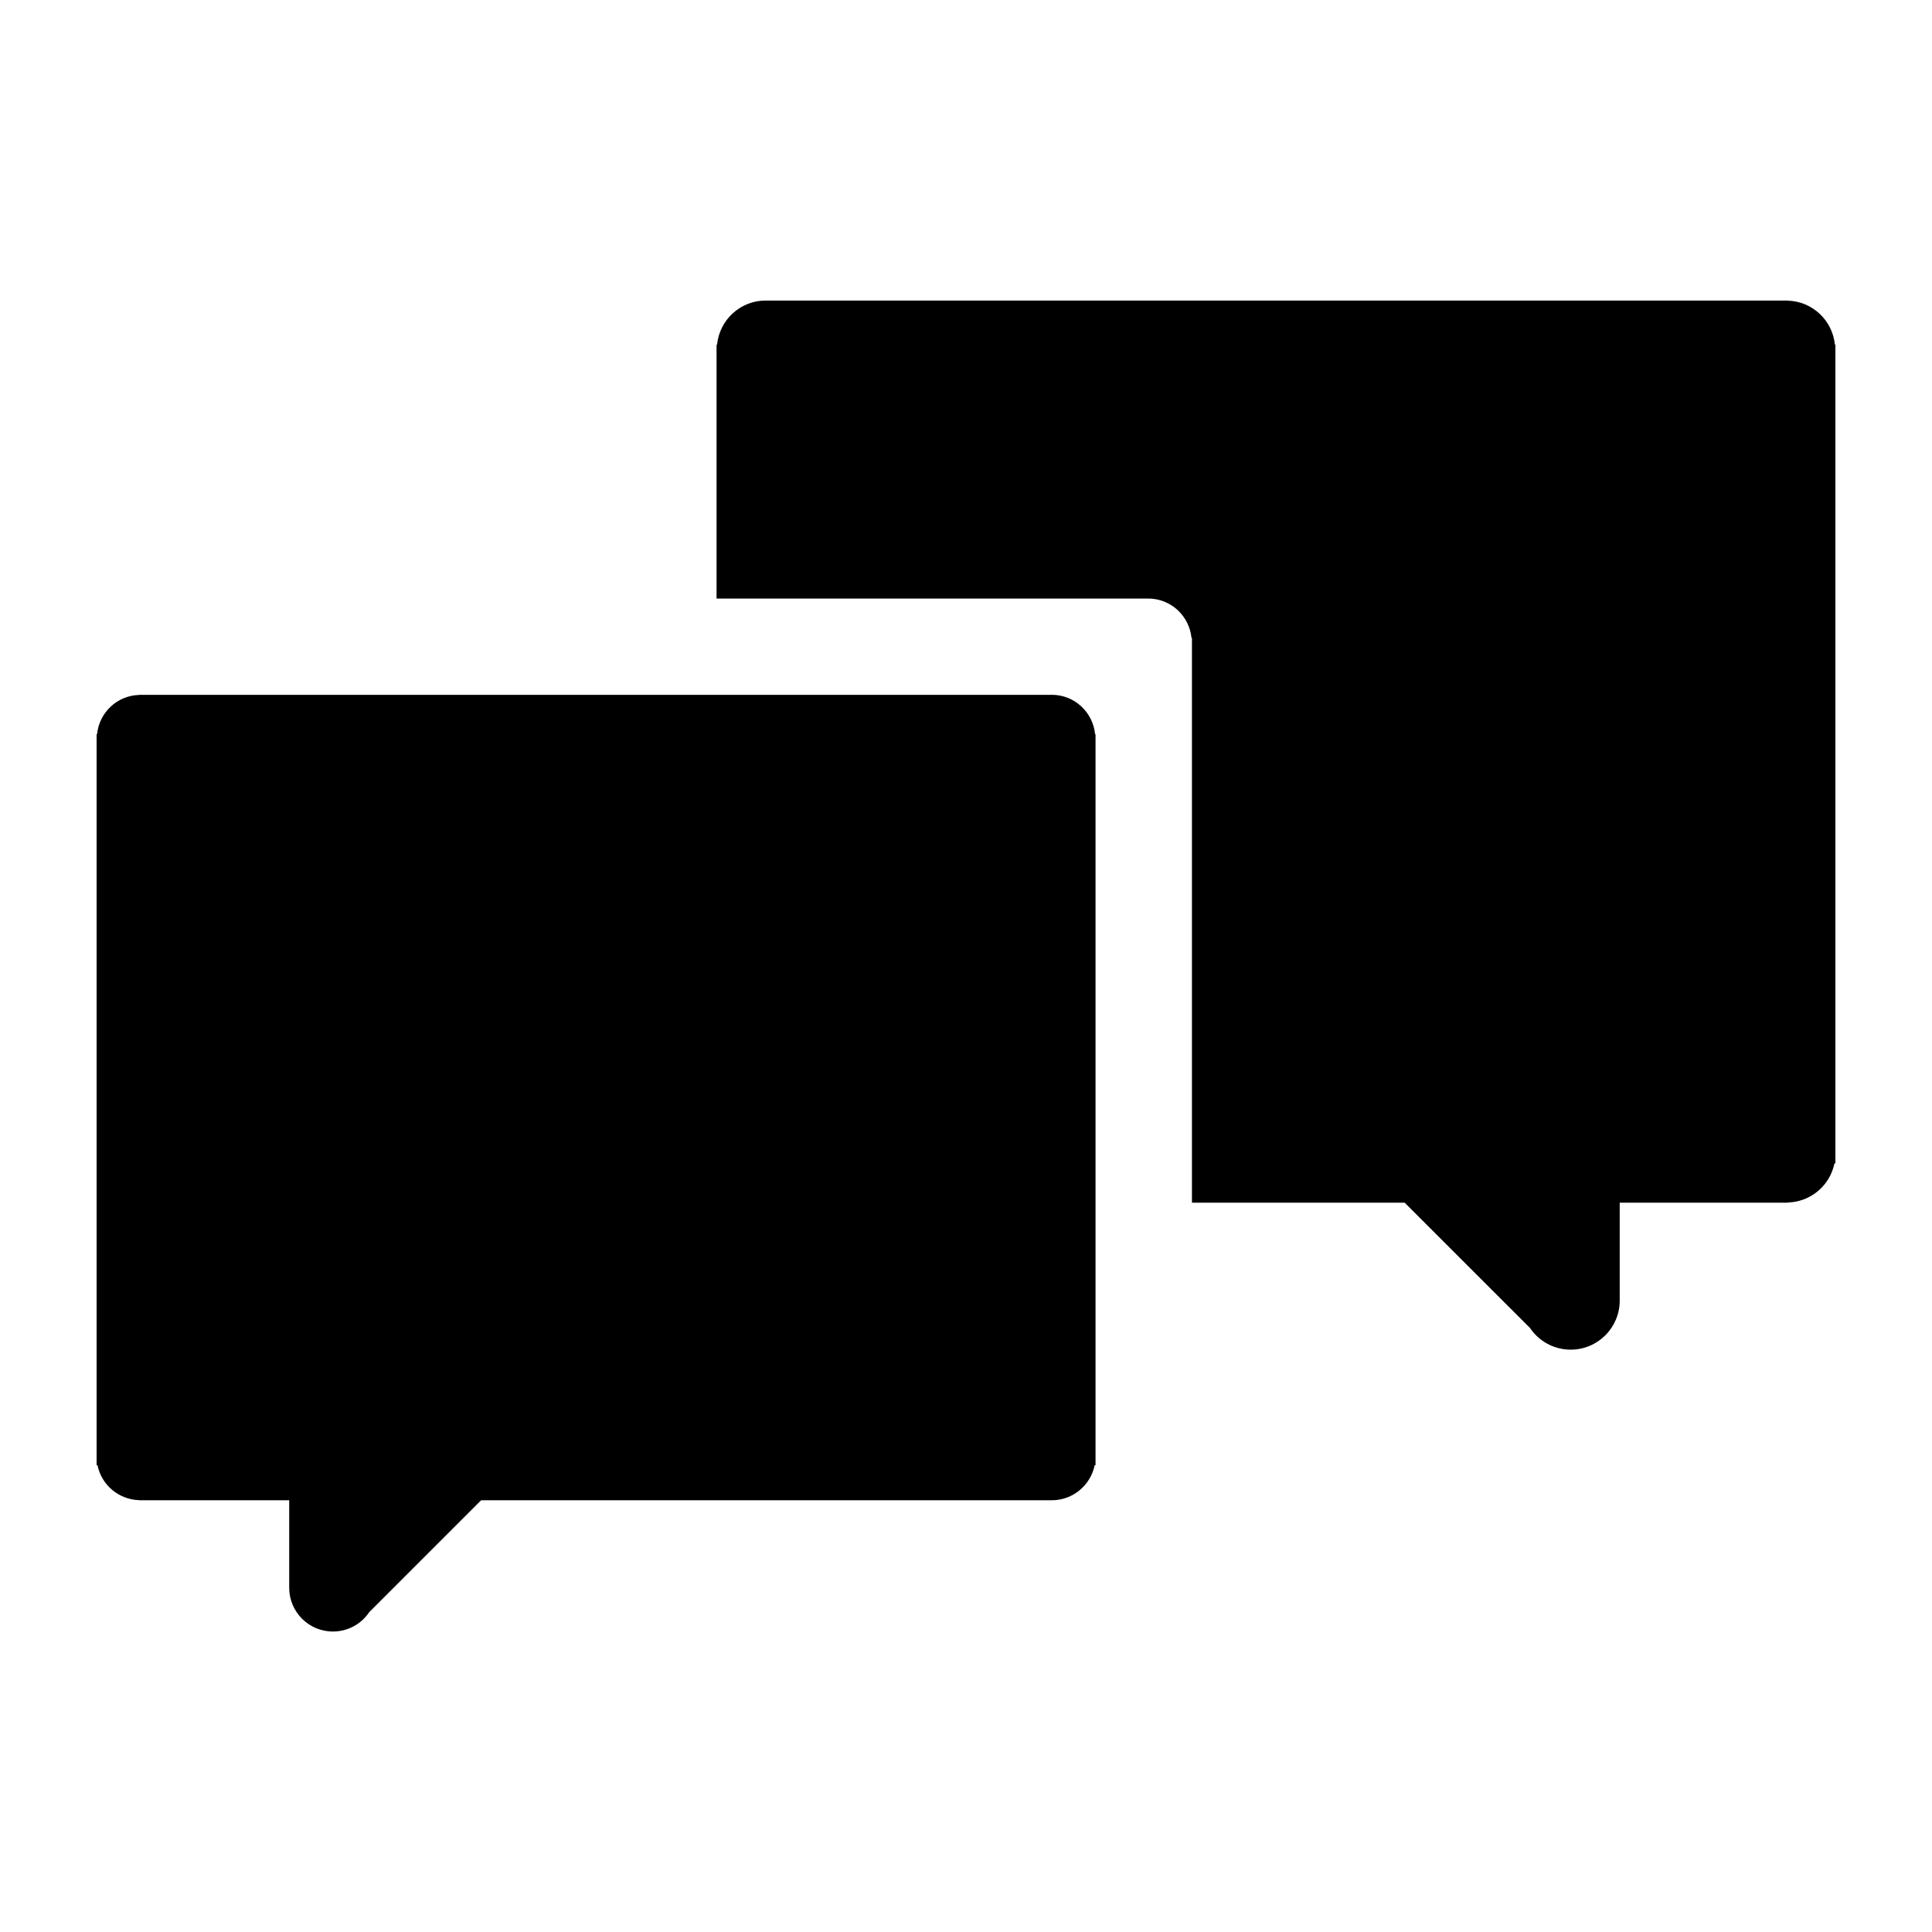
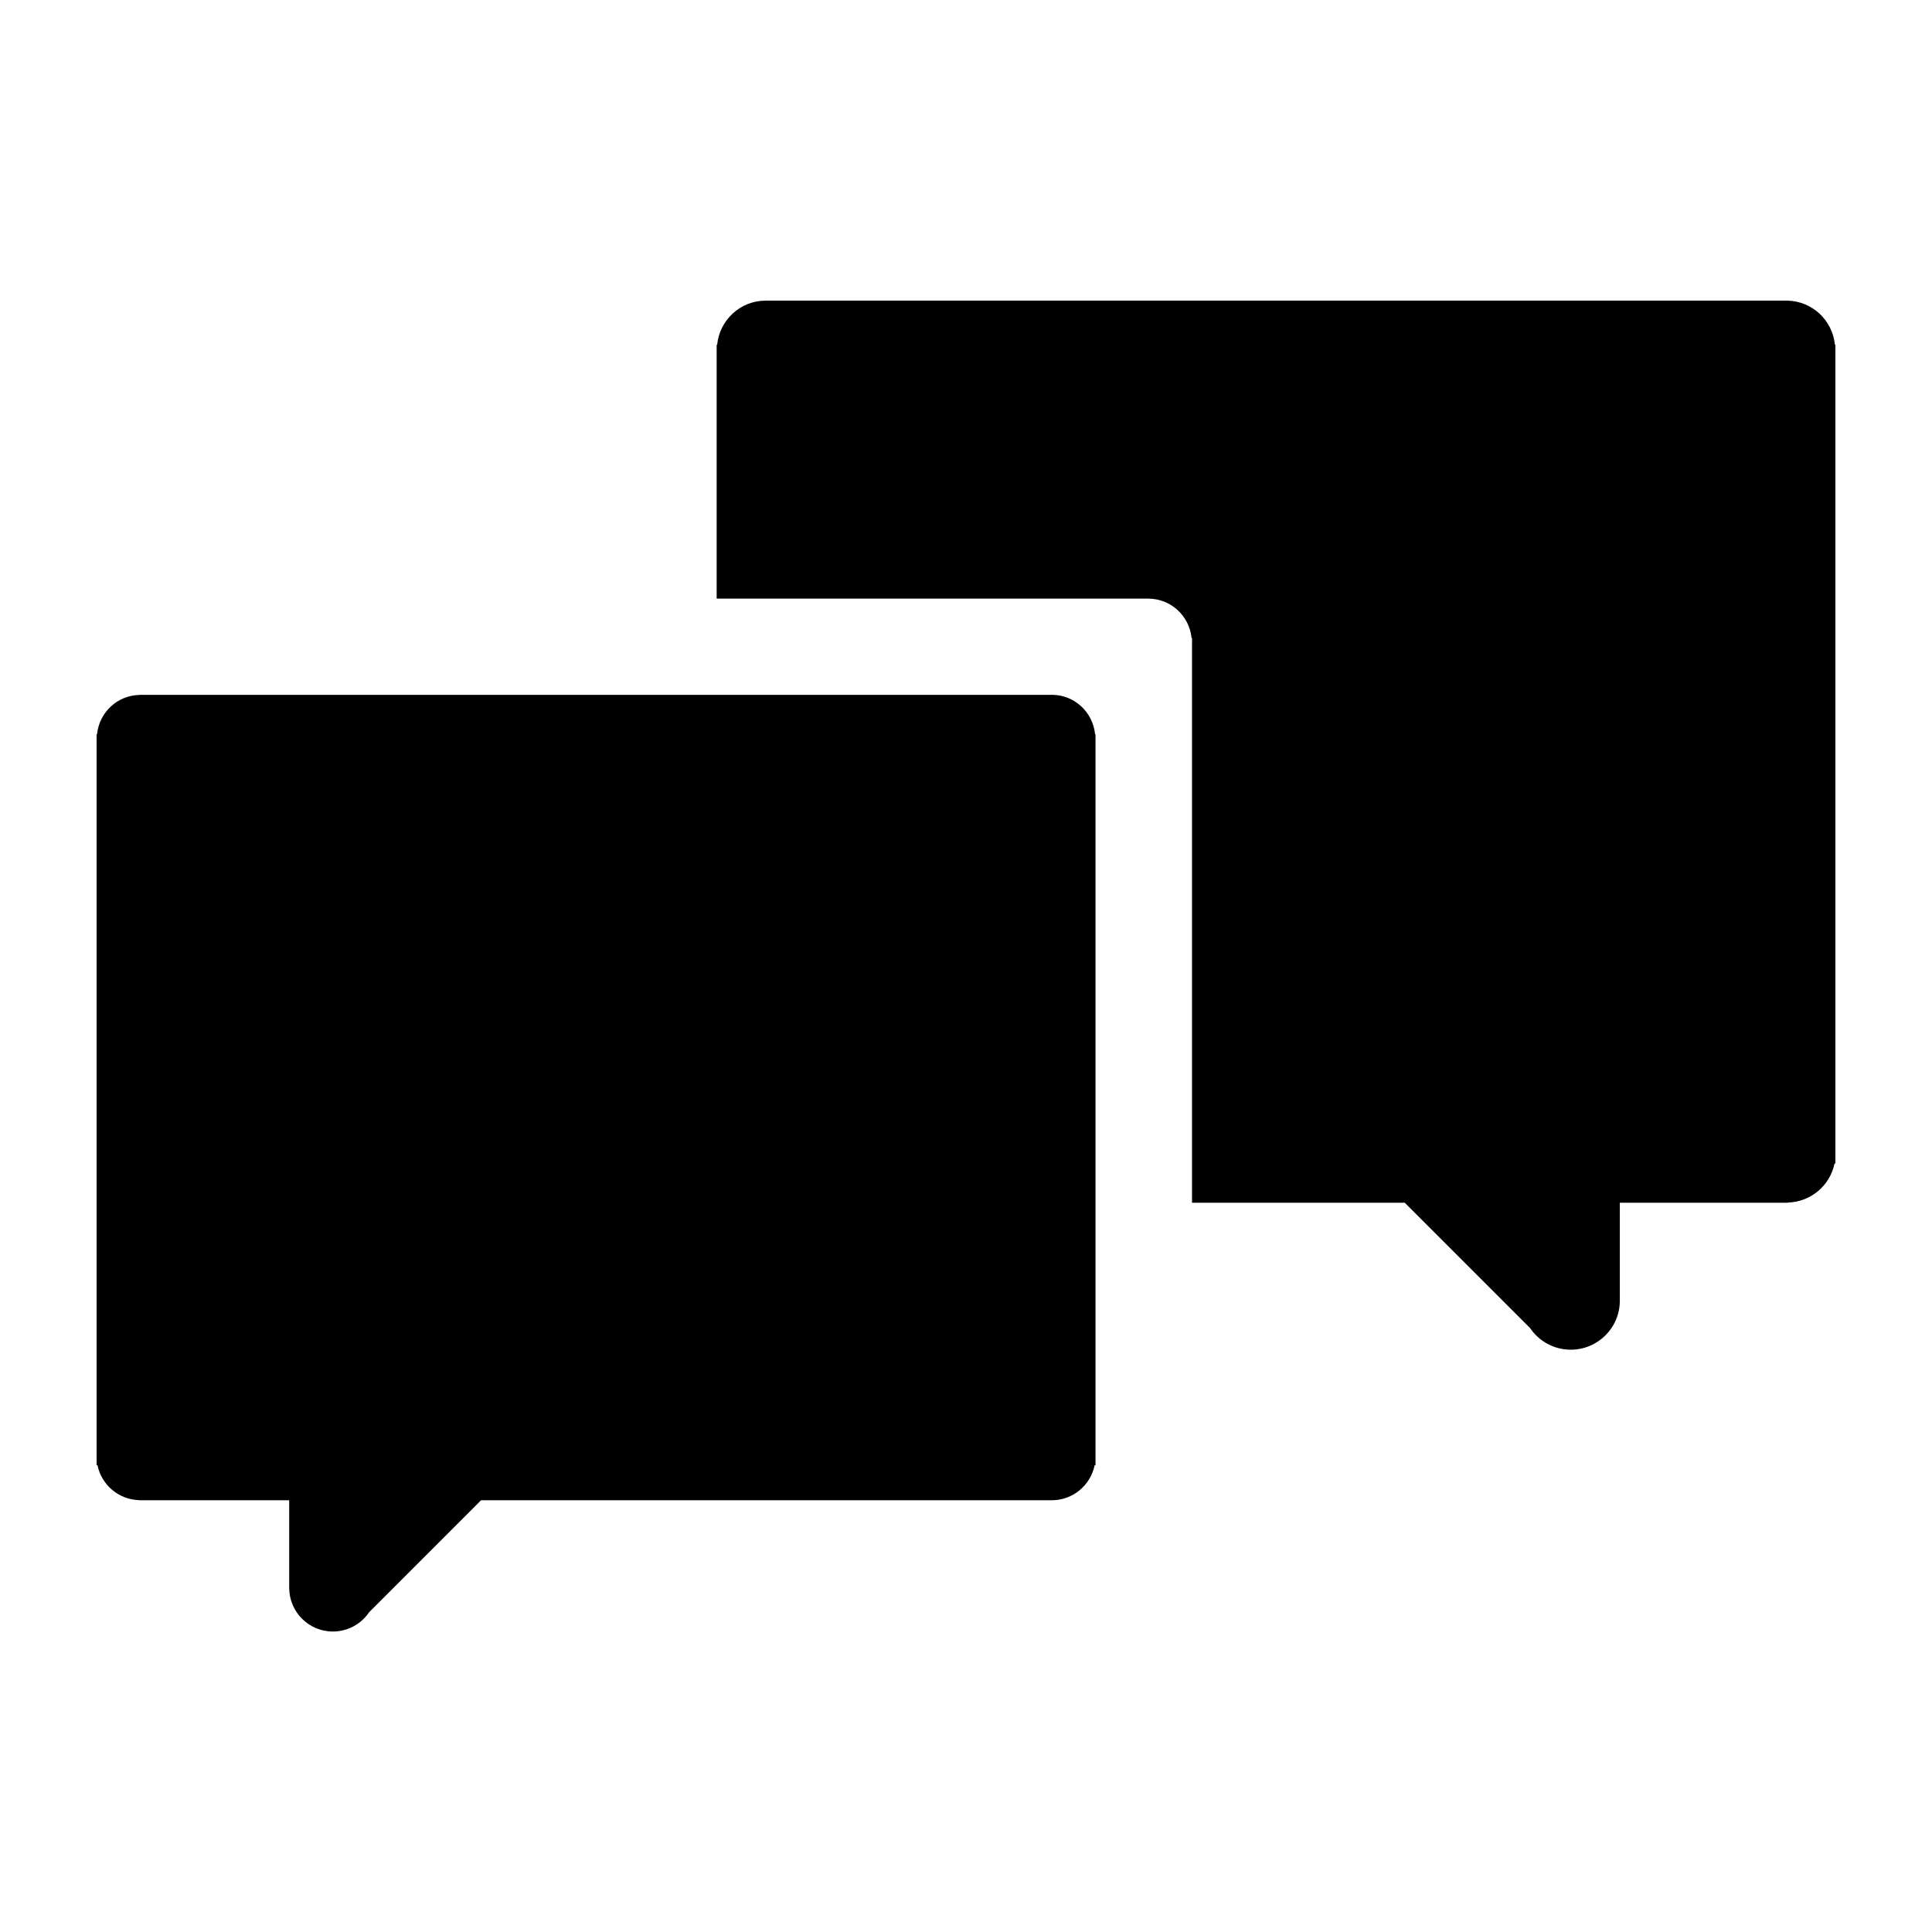
<svg xmlns="http://www.w3.org/2000/svg" width="100" height="100" viewBox="0 0 100 100">
-   <path d="M94.974 17.838c-.127-1.257-1.16-2.24-2.443-2.277v-.004H39.627c-1.315 0-2.384 1.004-2.513 2.284h-.025v13.14H59.43c1.173 0 2.126.894 2.242 2.037h.023V62.25h11.01l6.487 6.486c.456.677 1.23 1.122 2.106 1.122 1.402 0 2.538-1.136 2.538-2.537v-5.07h8.698v-.01c1.197-.03 2.188-.89 2.417-2.025H95V17.838h-.026z" />
-   <path d="M54.44 35.964H7.204v.006c-1.144.03-2.067.91-2.18 2.033H5v37.835h.046c.205 1.015 1.09 1.78 2.158 1.81v.005h7.765v4.53c0 1.25 1.012 2.264 2.263 2.264.783 0 1.474-.398 1.88-1.002l5.792-5.792H54.44c1.096 0 2.01-.78 2.22-1.815h.045V38.003h-.023c-.114-1.144-1.068-2.04-2.242-2.04z" />
+   <path d="M94.974 17.838c-.127-1.257-1.16-2.24-2.443-2.277h-52.9c-1.314 0-2.383 1.004-2.512 2.284h-.025v13.14h22.34c1.173 0 2.126.895 2.242 2.038h.023v29.23h11.01l6.487 6.487c.456.676 1.23 1.12 2.106 1.12 1.403 0 2.54-1.136 2.54-2.537v-5.07h8.697v-.01c1.197-.03 2.188-.89 2.417-2.023H95V17.84h-.026z" />
+   <path d="M54.44 35.964H7.204v.006c-1.144.03-2.067.91-2.18 2.033H5v37.835h.046c.205 1.015 1.09 1.78 2.158 1.81v.005h7.765v4.53c0 1.25 1.01 2.264 2.26 2.264.782 0 1.473-.398 1.88-1.002l5.79-5.792h29.54c1.096 0 2.01-.78 2.22-1.815h.045V38.003h-.023c-.114-1.144-1.068-2.04-2.242-2.04z" />
</svg>
